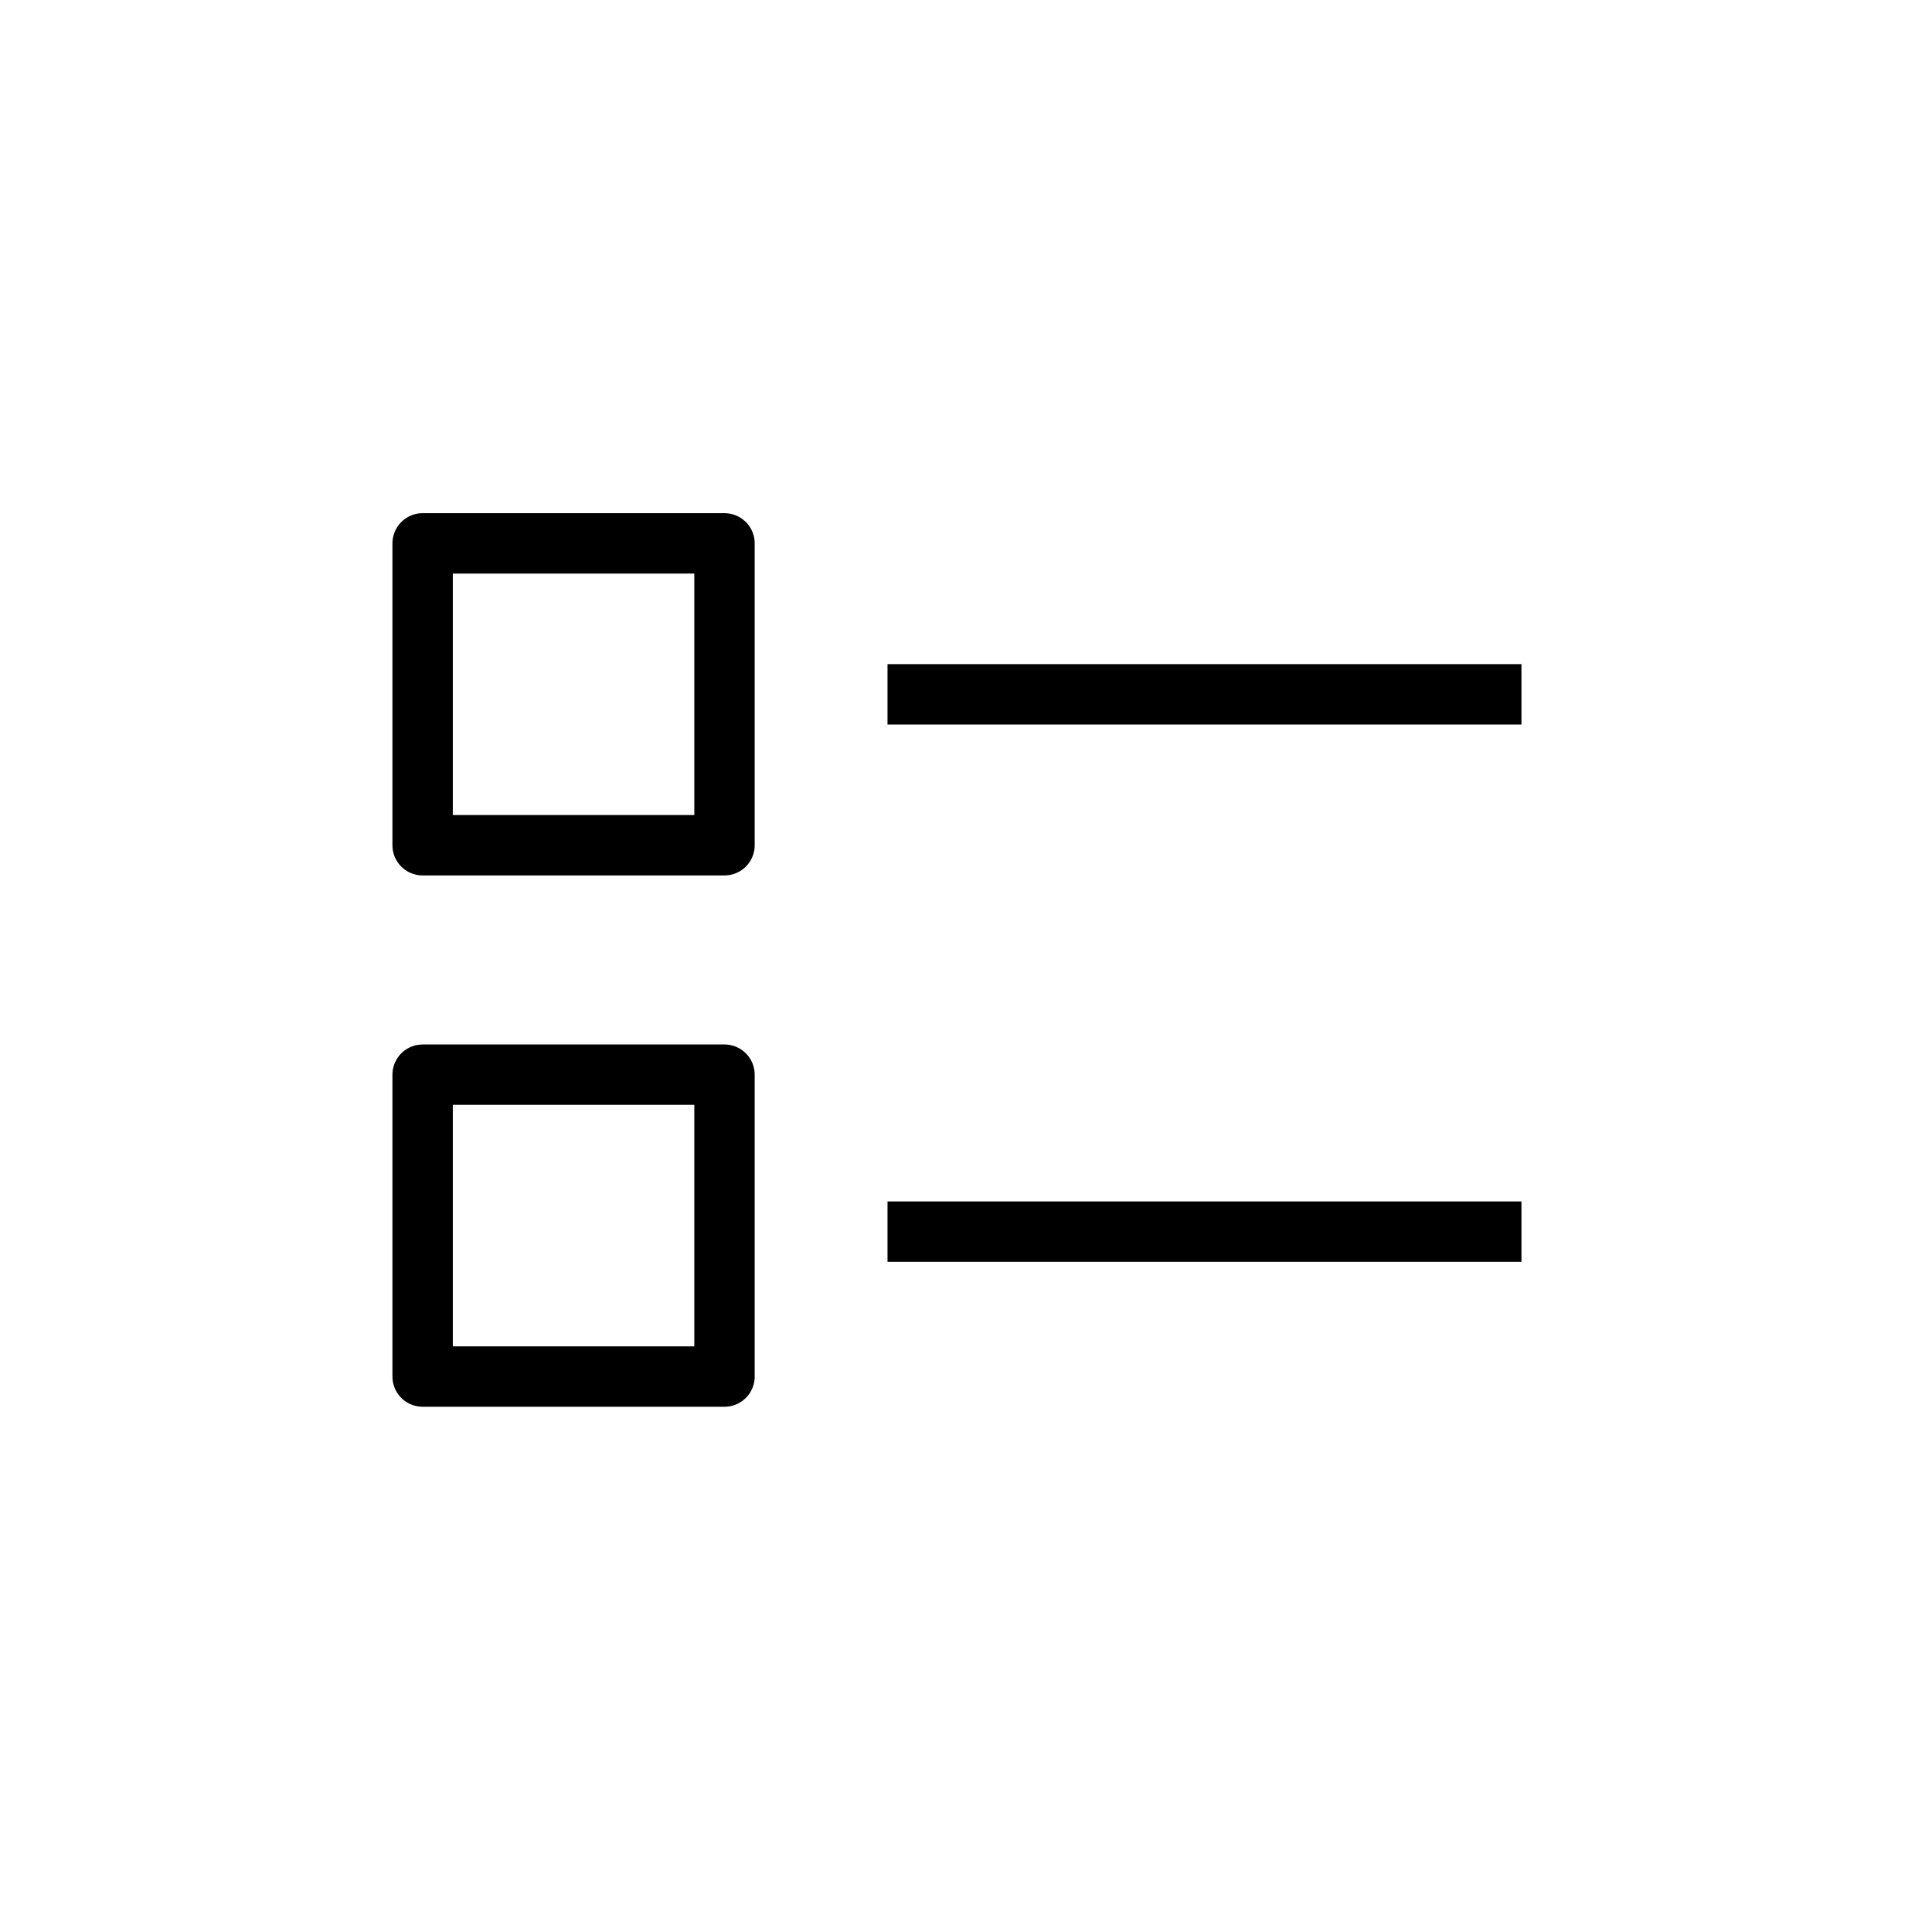
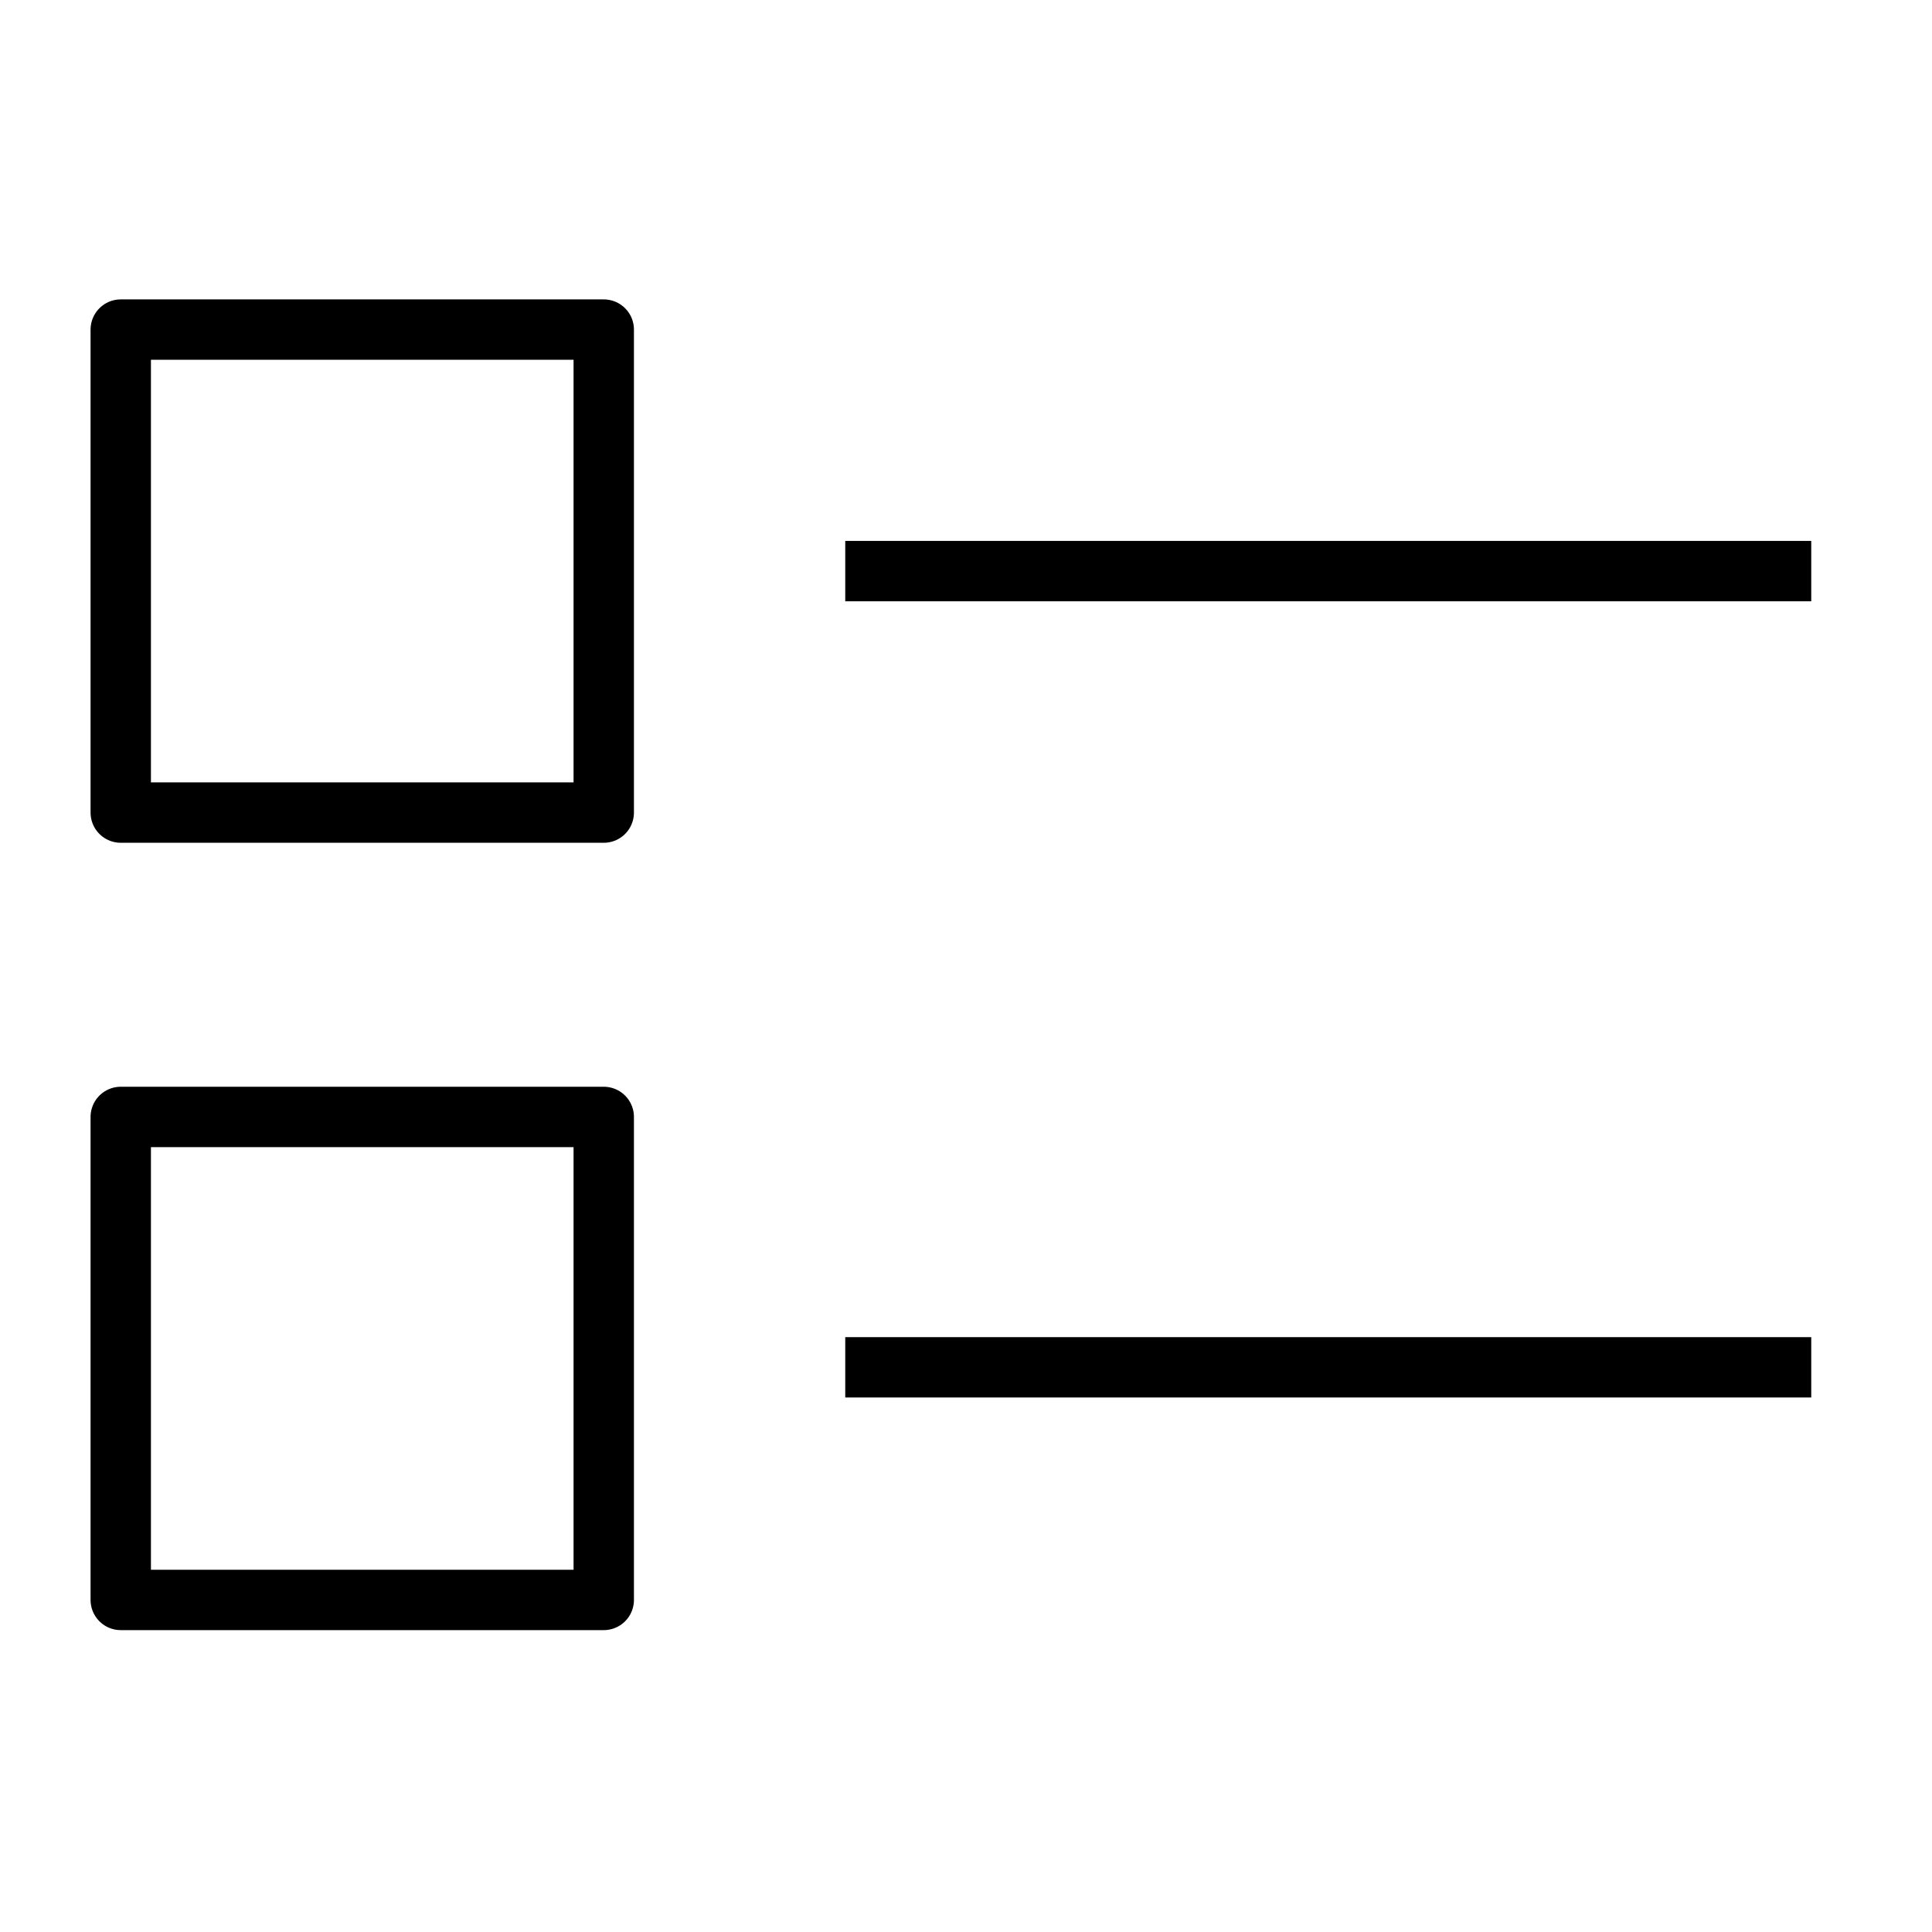
<svg xmlns="http://www.w3.org/2000/svg" viewBox="0 0 32 32" fill="none" stroke="#000">
-   <path d="M25.2 20.4H14.7" stroke-miterlimit="10" stroke-linejoin="round" />
-   <path d="M25.2 11.5H14.7" stroke-miterlimit="10" stroke-linejoin="round" />
-   <path d="M12 9H7V14H12V9Z" stroke-miterlimit="10" stroke-linejoin="round" />
-   <path d="M12 17.8H7V22.8H12V17.8Z" stroke-miterlimit="10" stroke-linejoin="round" />
+   <path d="M30 9.459H14" stroke-linejoin="round" />
+   <path d="M10 5.459H2V13.459H10V5.459Z" stroke-linejoin="round" />
+   <path d="M30 22.647H14" stroke-linejoin="round" />
+   <path d="M10 18.5H2V26.5H10V18.5Z" stroke-linejoin="round" />
</svg>
